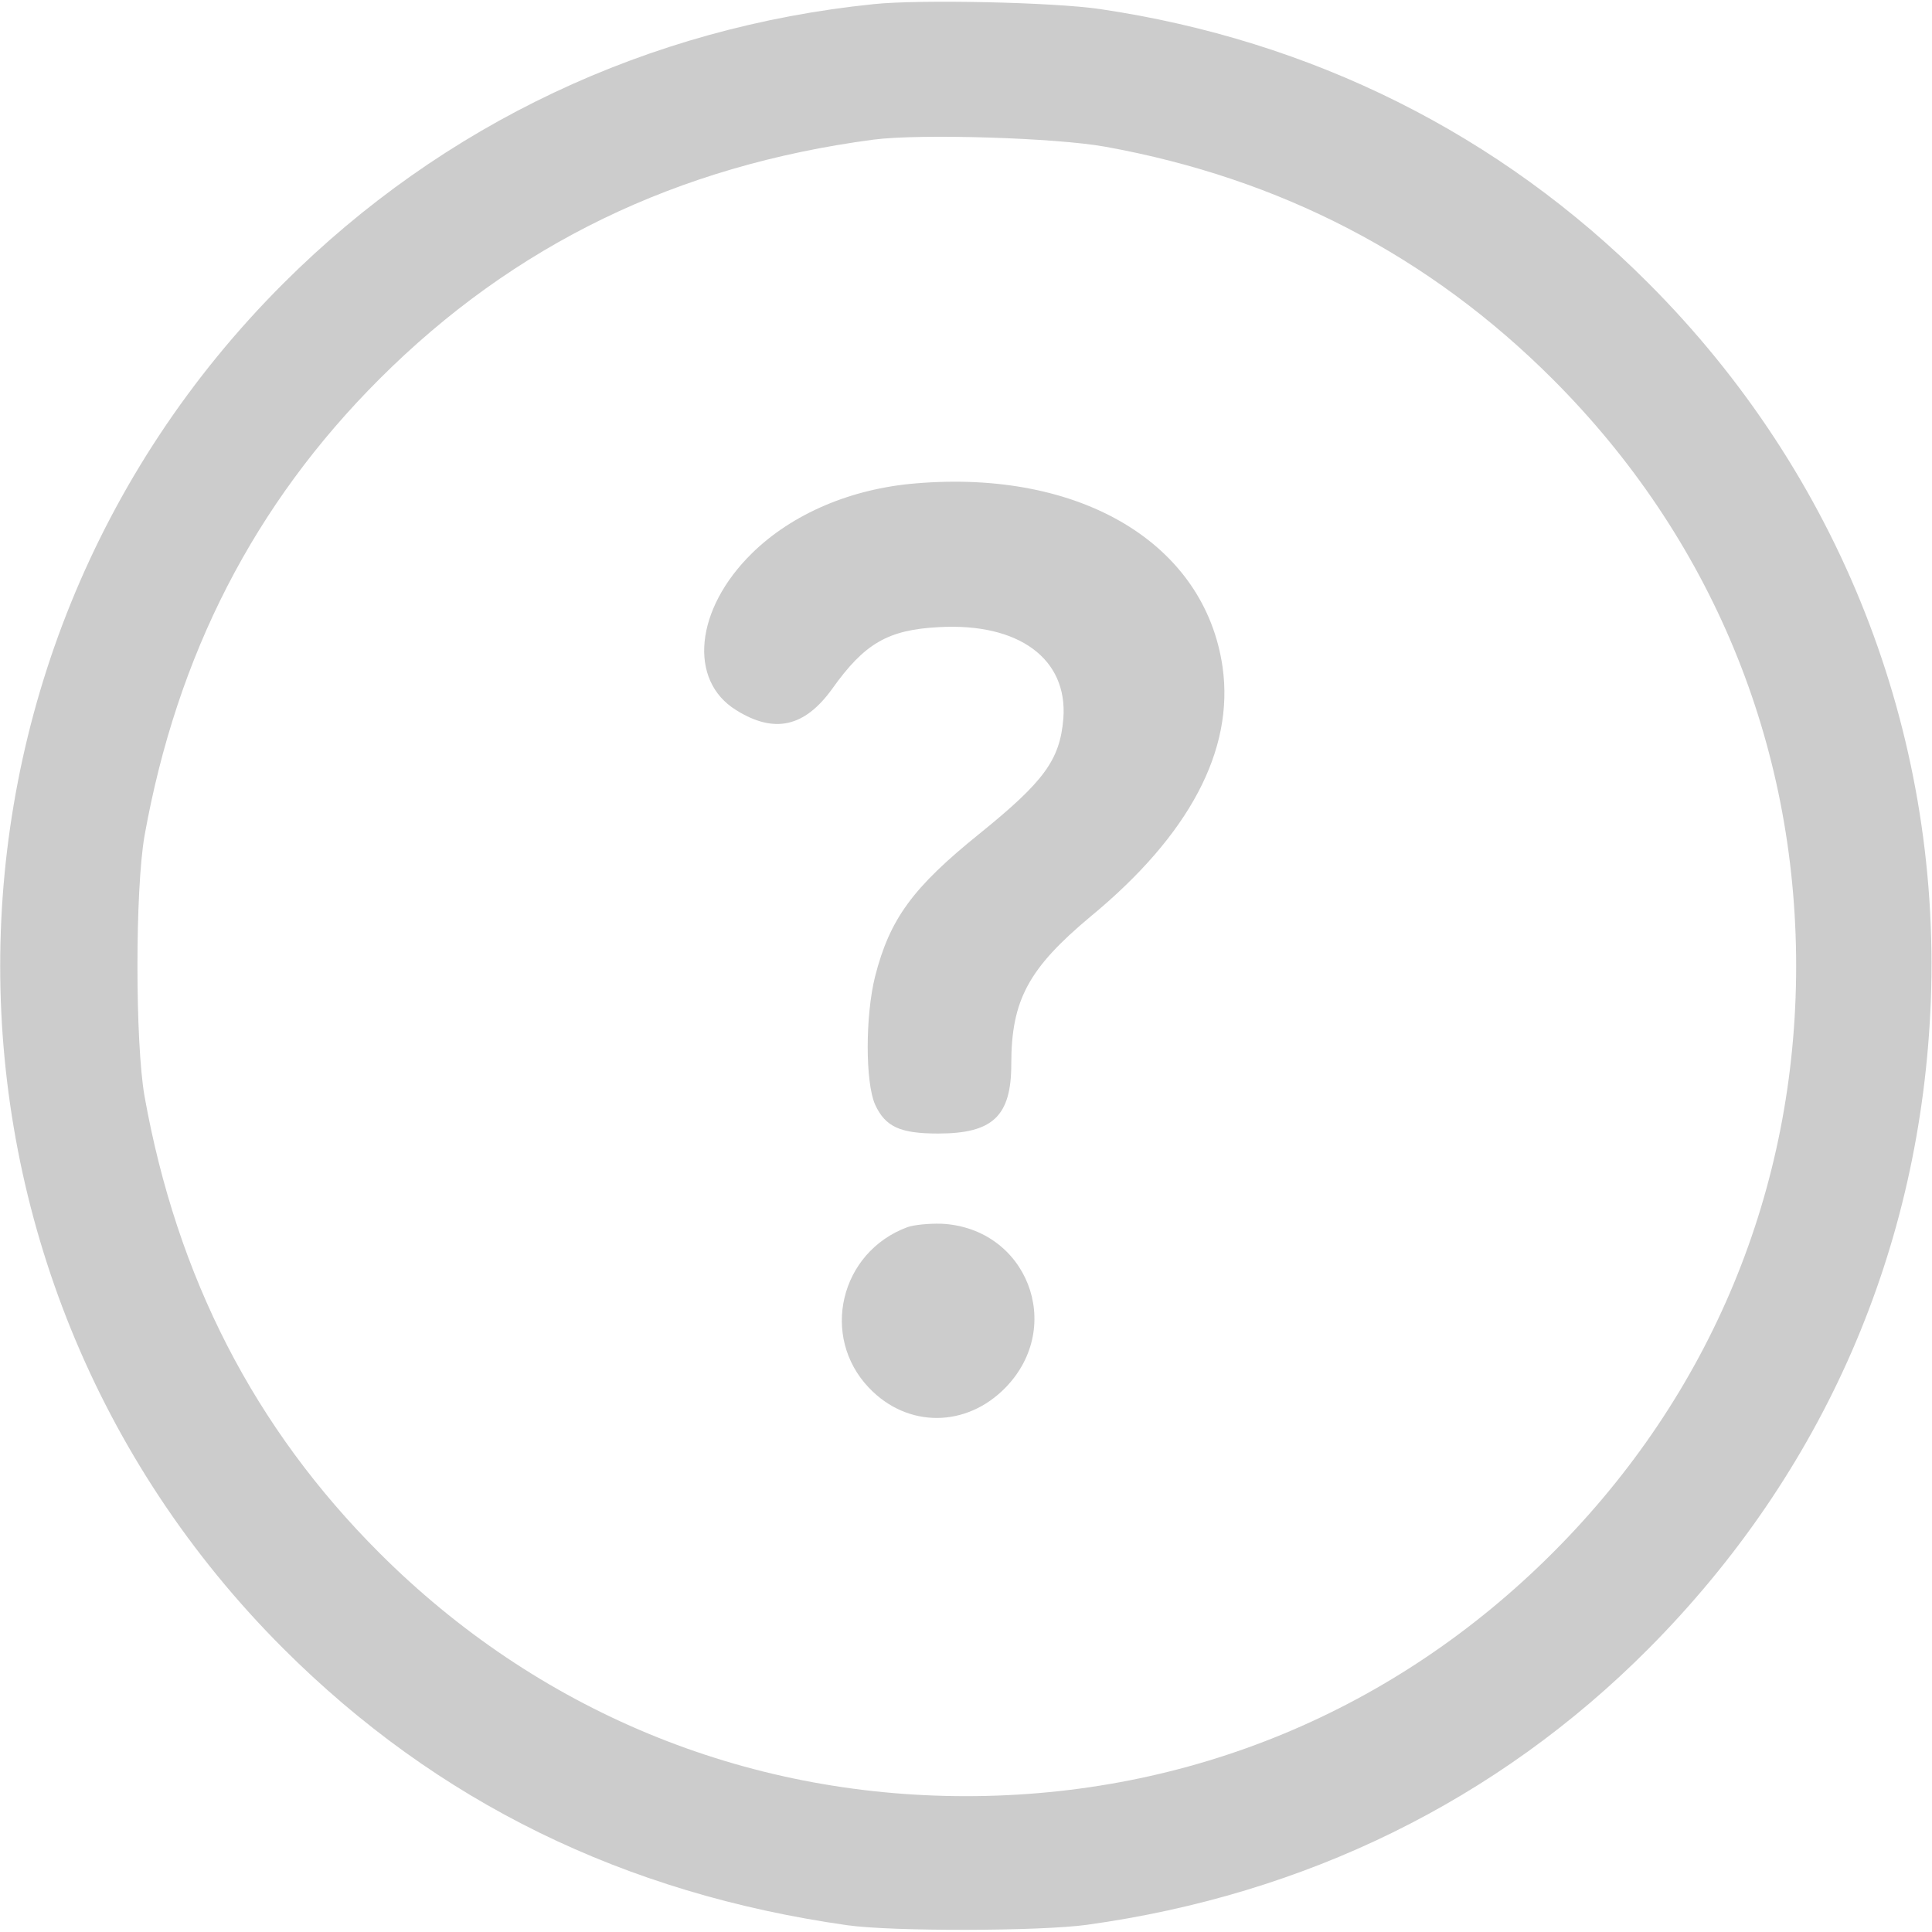
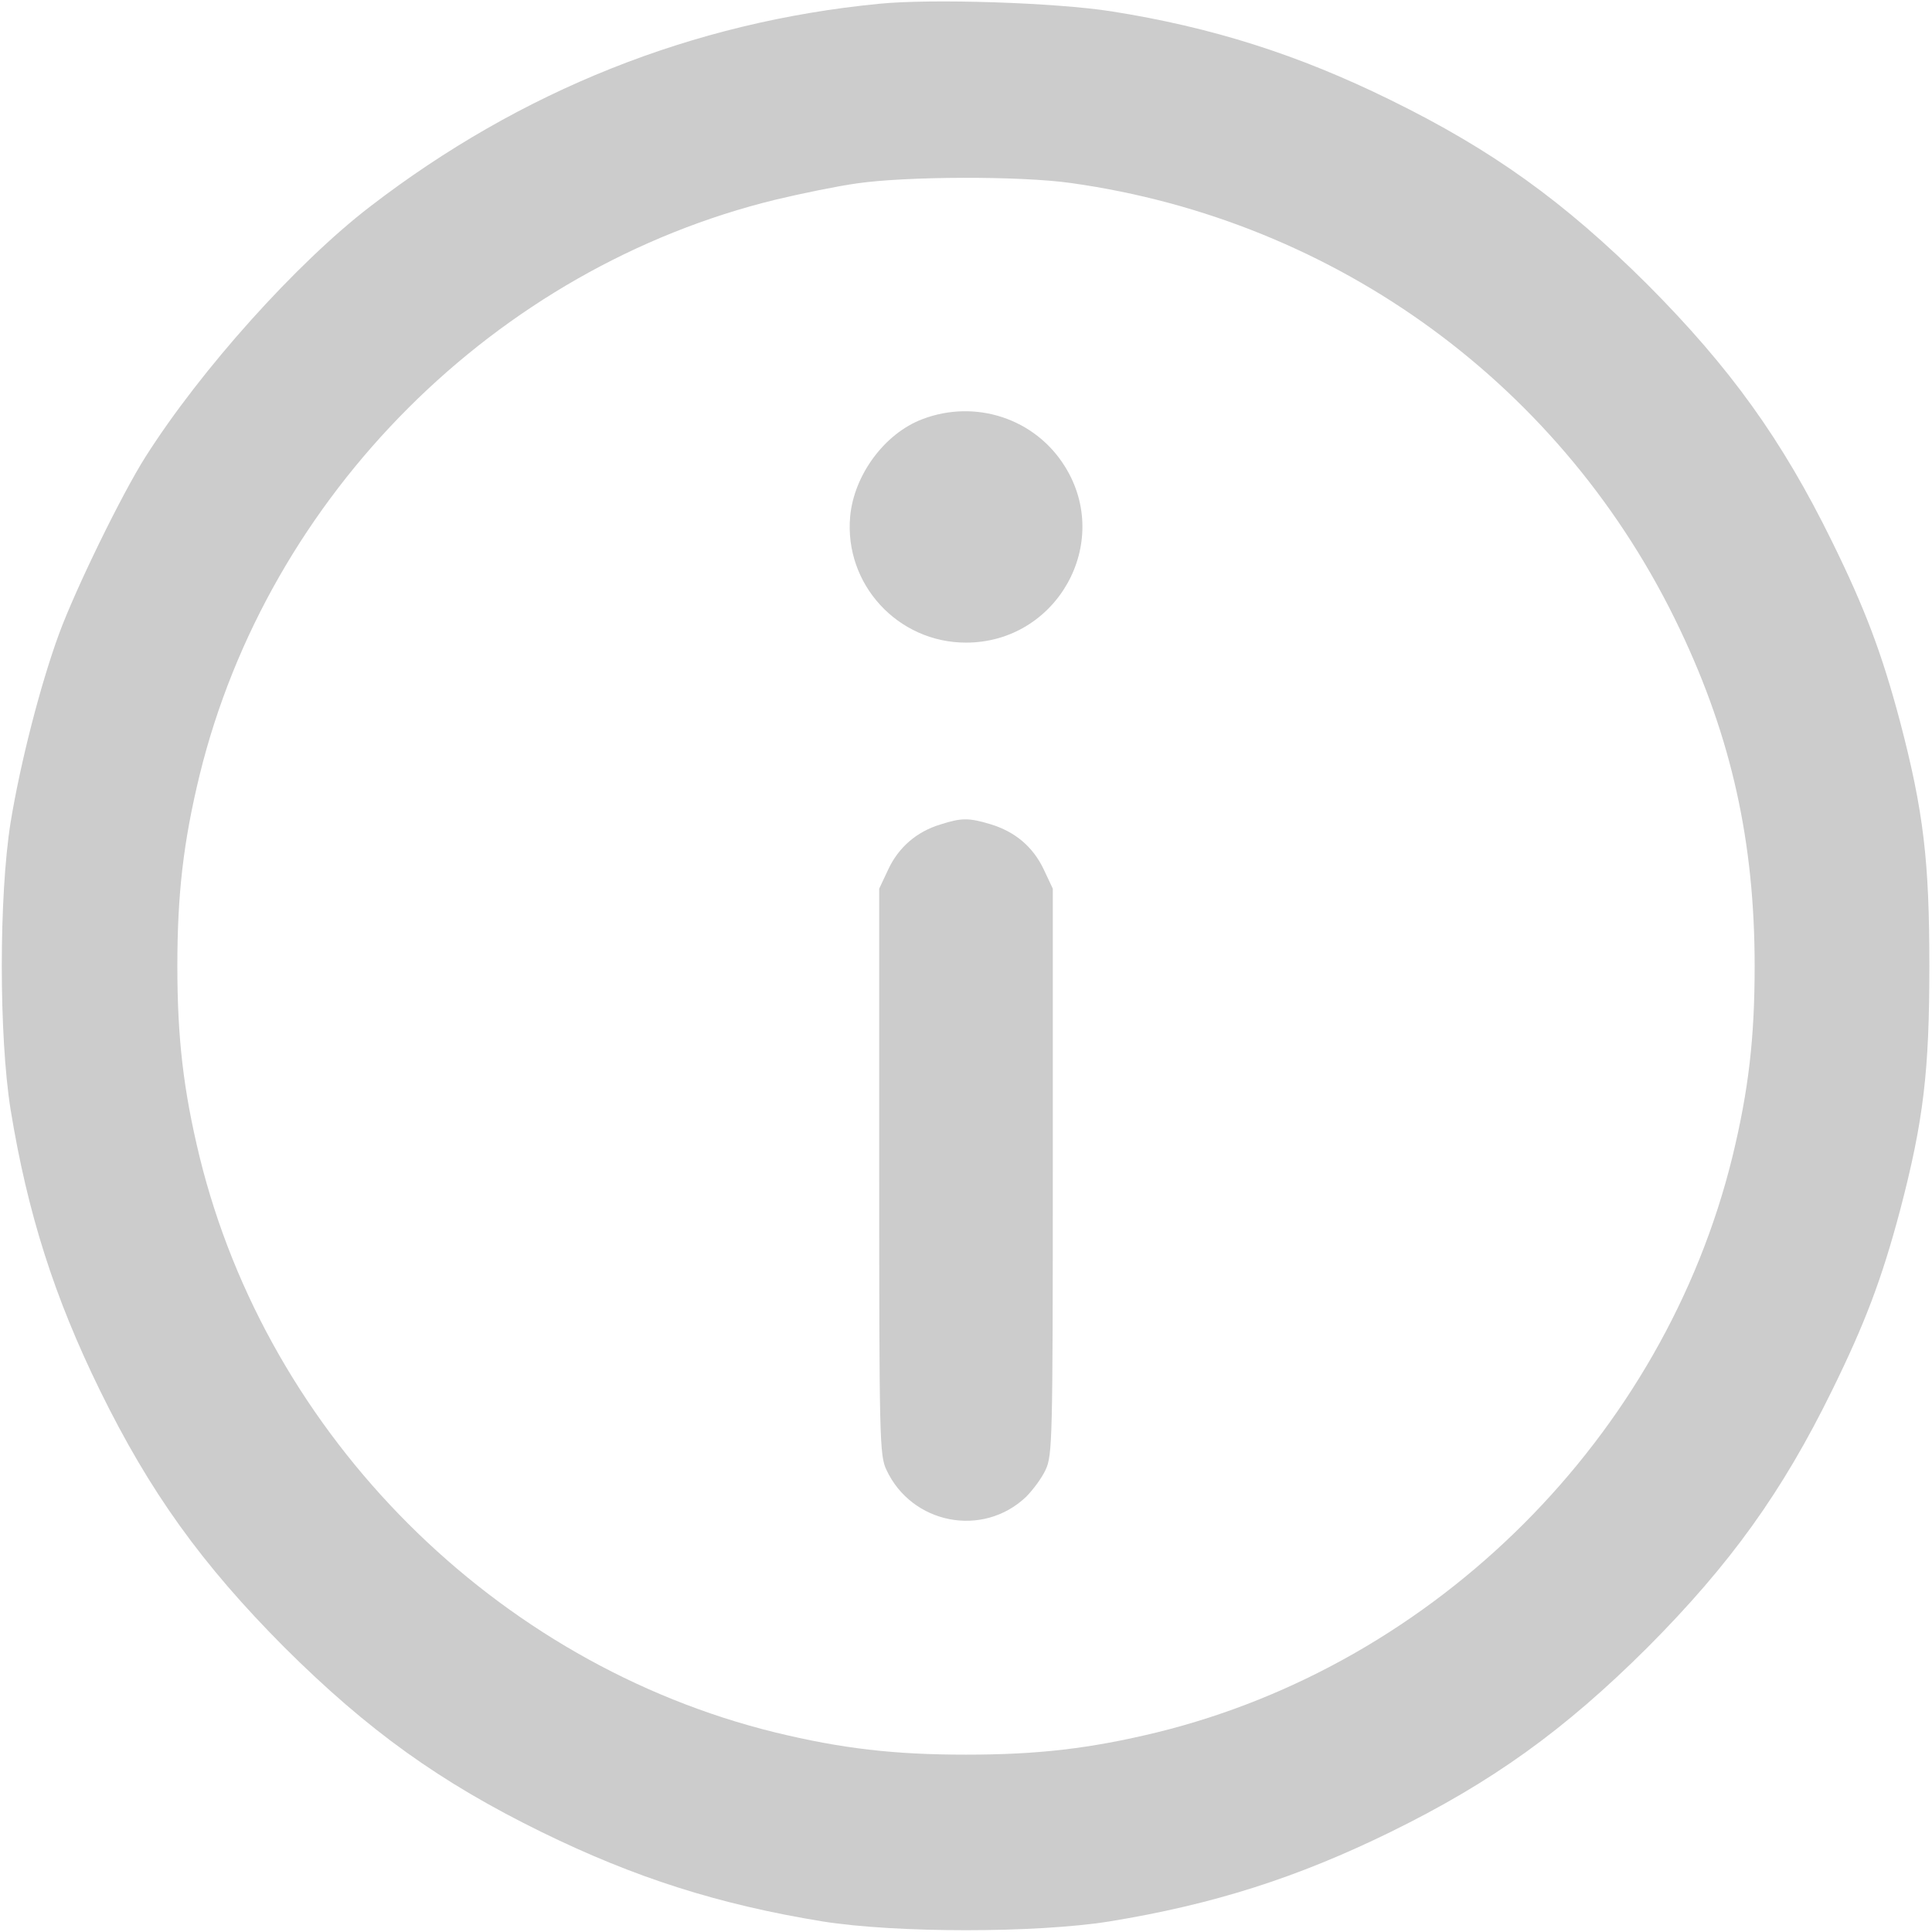
<svg xmlns="http://www.w3.org/2000/svg" version="1.0" width="25px" height="25px" viewBox="0 0 512 512" preserveAspectRatio="xMidYMid meet">
  <g transform="translate(0,512) scale(0.1,-0.1)" fill="#CCCCCC" stroke="none">
-     <path d="M2315 5109 c-597 -61 -1141 -318 -1563 -739 -1002 -1000 -1002 -2620 0 -3620 406 -405 901 -648 1493 -732 119 -17 512 -16 635 1 580 80 1089 330 1489 732 464 467 723 1061 748 1719 26 711 -242 1393 -749 1900 -393 394 -891 643 -1453 726 -122 18 -477 26 -600 13z m615 -378 c464 -84 859 -290 1185 -616 419 -419 645 -964 645 -1555 0 -591 -226 -1136 -645 -1555 -419 -419 -964 -645 -1555 -645 -590 0 -1137 227 -1555 645 -331 331 -536 730 -622 1210 -25 143 -25 547 0 690 86 480 291 879 622 1210 357 357 789 566 1310 635 123 16 484 5 615 -19z" />
-     <path d="M2427 3839 c-172 -14 -328 -81 -434 -185 -151 -148 -170 -337 -42 -416 101 -63 181 -45 254 56 86 121 148 157 283 164 212 12 342 -84 330 -242 -9 -110 -51 -167 -223 -306 -176 -142 -237 -225 -276 -378 -26 -104 -26 -280 0 -339 27 -59 66 -77 167 -77 145 0 194 46 194 184 0 170 46 254 210 391 262 216 381 441 350 661 -47 327 -375 524 -813 487z" />
-     <path d="M2405 1868 c-179 -66 -232 -290 -102 -426 102 -107 258 -106 362 1 158 163 56 423 -170 434 -33 1 -73 -3 -90 -9z" />
+     <path d="M2330 5110 c-494 -48 -950 -230 -1350 -538 -195 -150 -448 -432 -594 -662 -63 -99 -186 -351 -230 -471 -49 -134 -102 -340 -128 -499 -31 -195 -31 -565 0 -760 45 -276 116 -498 237 -745 132 -269 269 -460 489 -681 221 -220 412 -357 681 -489 247 -121 469 -192 745 -237 195 -31 565 -31 760 0 276 45 498 116 745 237 269 132 460 269 681 489 220 221 357 412 489 681 88 179 132 296 180 476 63 240 78 371 78 649 0 278 -15 409 -78 649 -48 180 -92 297 -180 476 -132 269 -269 460 -489 681 -221 220 -412 357 -681 489 -246 121 -474 193 -740 235 -147 23 -475 34 -615 20z m508 -475 c707 -99 1309 -540 1614 -1183 137 -288 198 -564 198 -892 0 -191 -16 -329 -59 -506 -182 -741 -784 -1343 -1525 -1525 -177 -43 -315 -59 -506 -59 -191 0 -329 16 -506 59 -741 182 -1343 784 -1525 1525 -43 177 -59 315 -59 506 0 191 16 329 59 506 182 742 784 1344 1527 1525 67 16 164 36 215 43 131 19 432 20 567 1z" />
+     <path d="M2444 4009 c-100 -38 -181 -148 -191 -258 -16 -179 126 -334 307 -334 241 0 389 264 262 467 -79 127 -237 179 -378 125z" />
+     <path d="M2492 2935 c-63 -19 -111 -61 -138 -119 l-24 -51 0 -750 c0 -709 1 -752 19 -790 67 -144 255 -181 370 -72 18 18 42 50 52 72 18 38 19 81 19 790 l0 750 -24 51 c-28 59 -75 100 -142 120 -57 17 -76 17 -132 -1z" />
  </g>
</svg>
